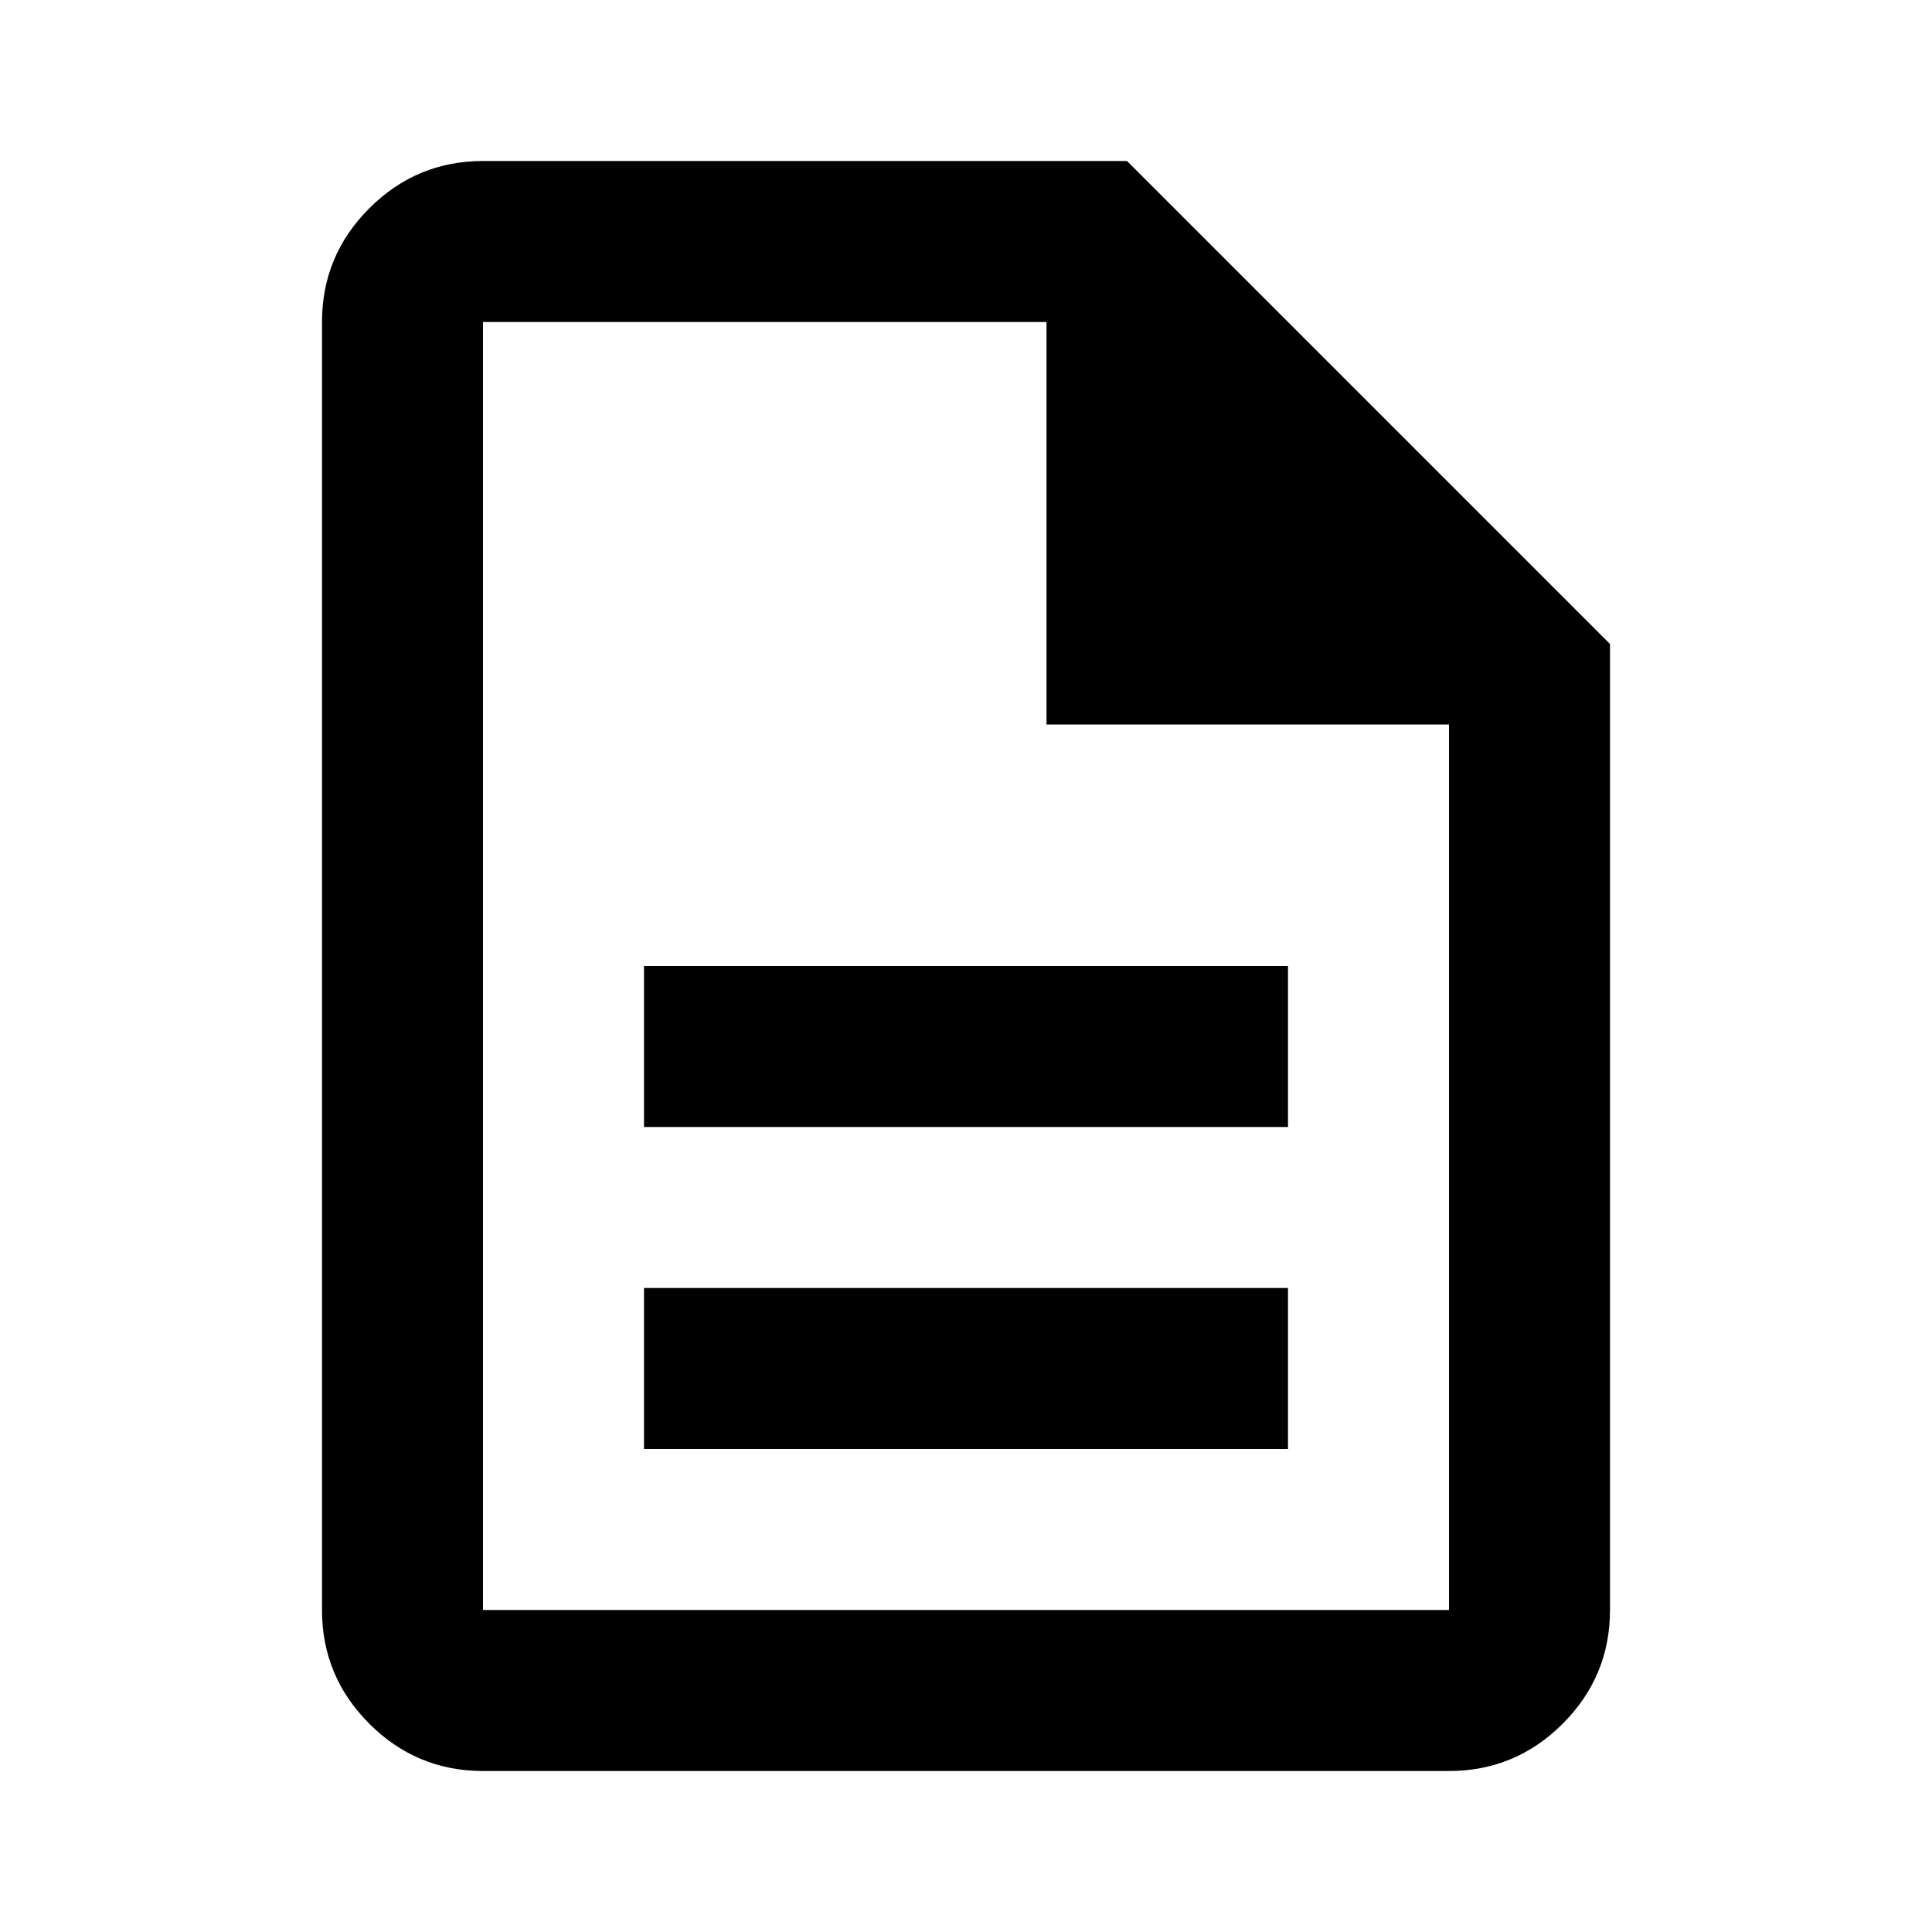
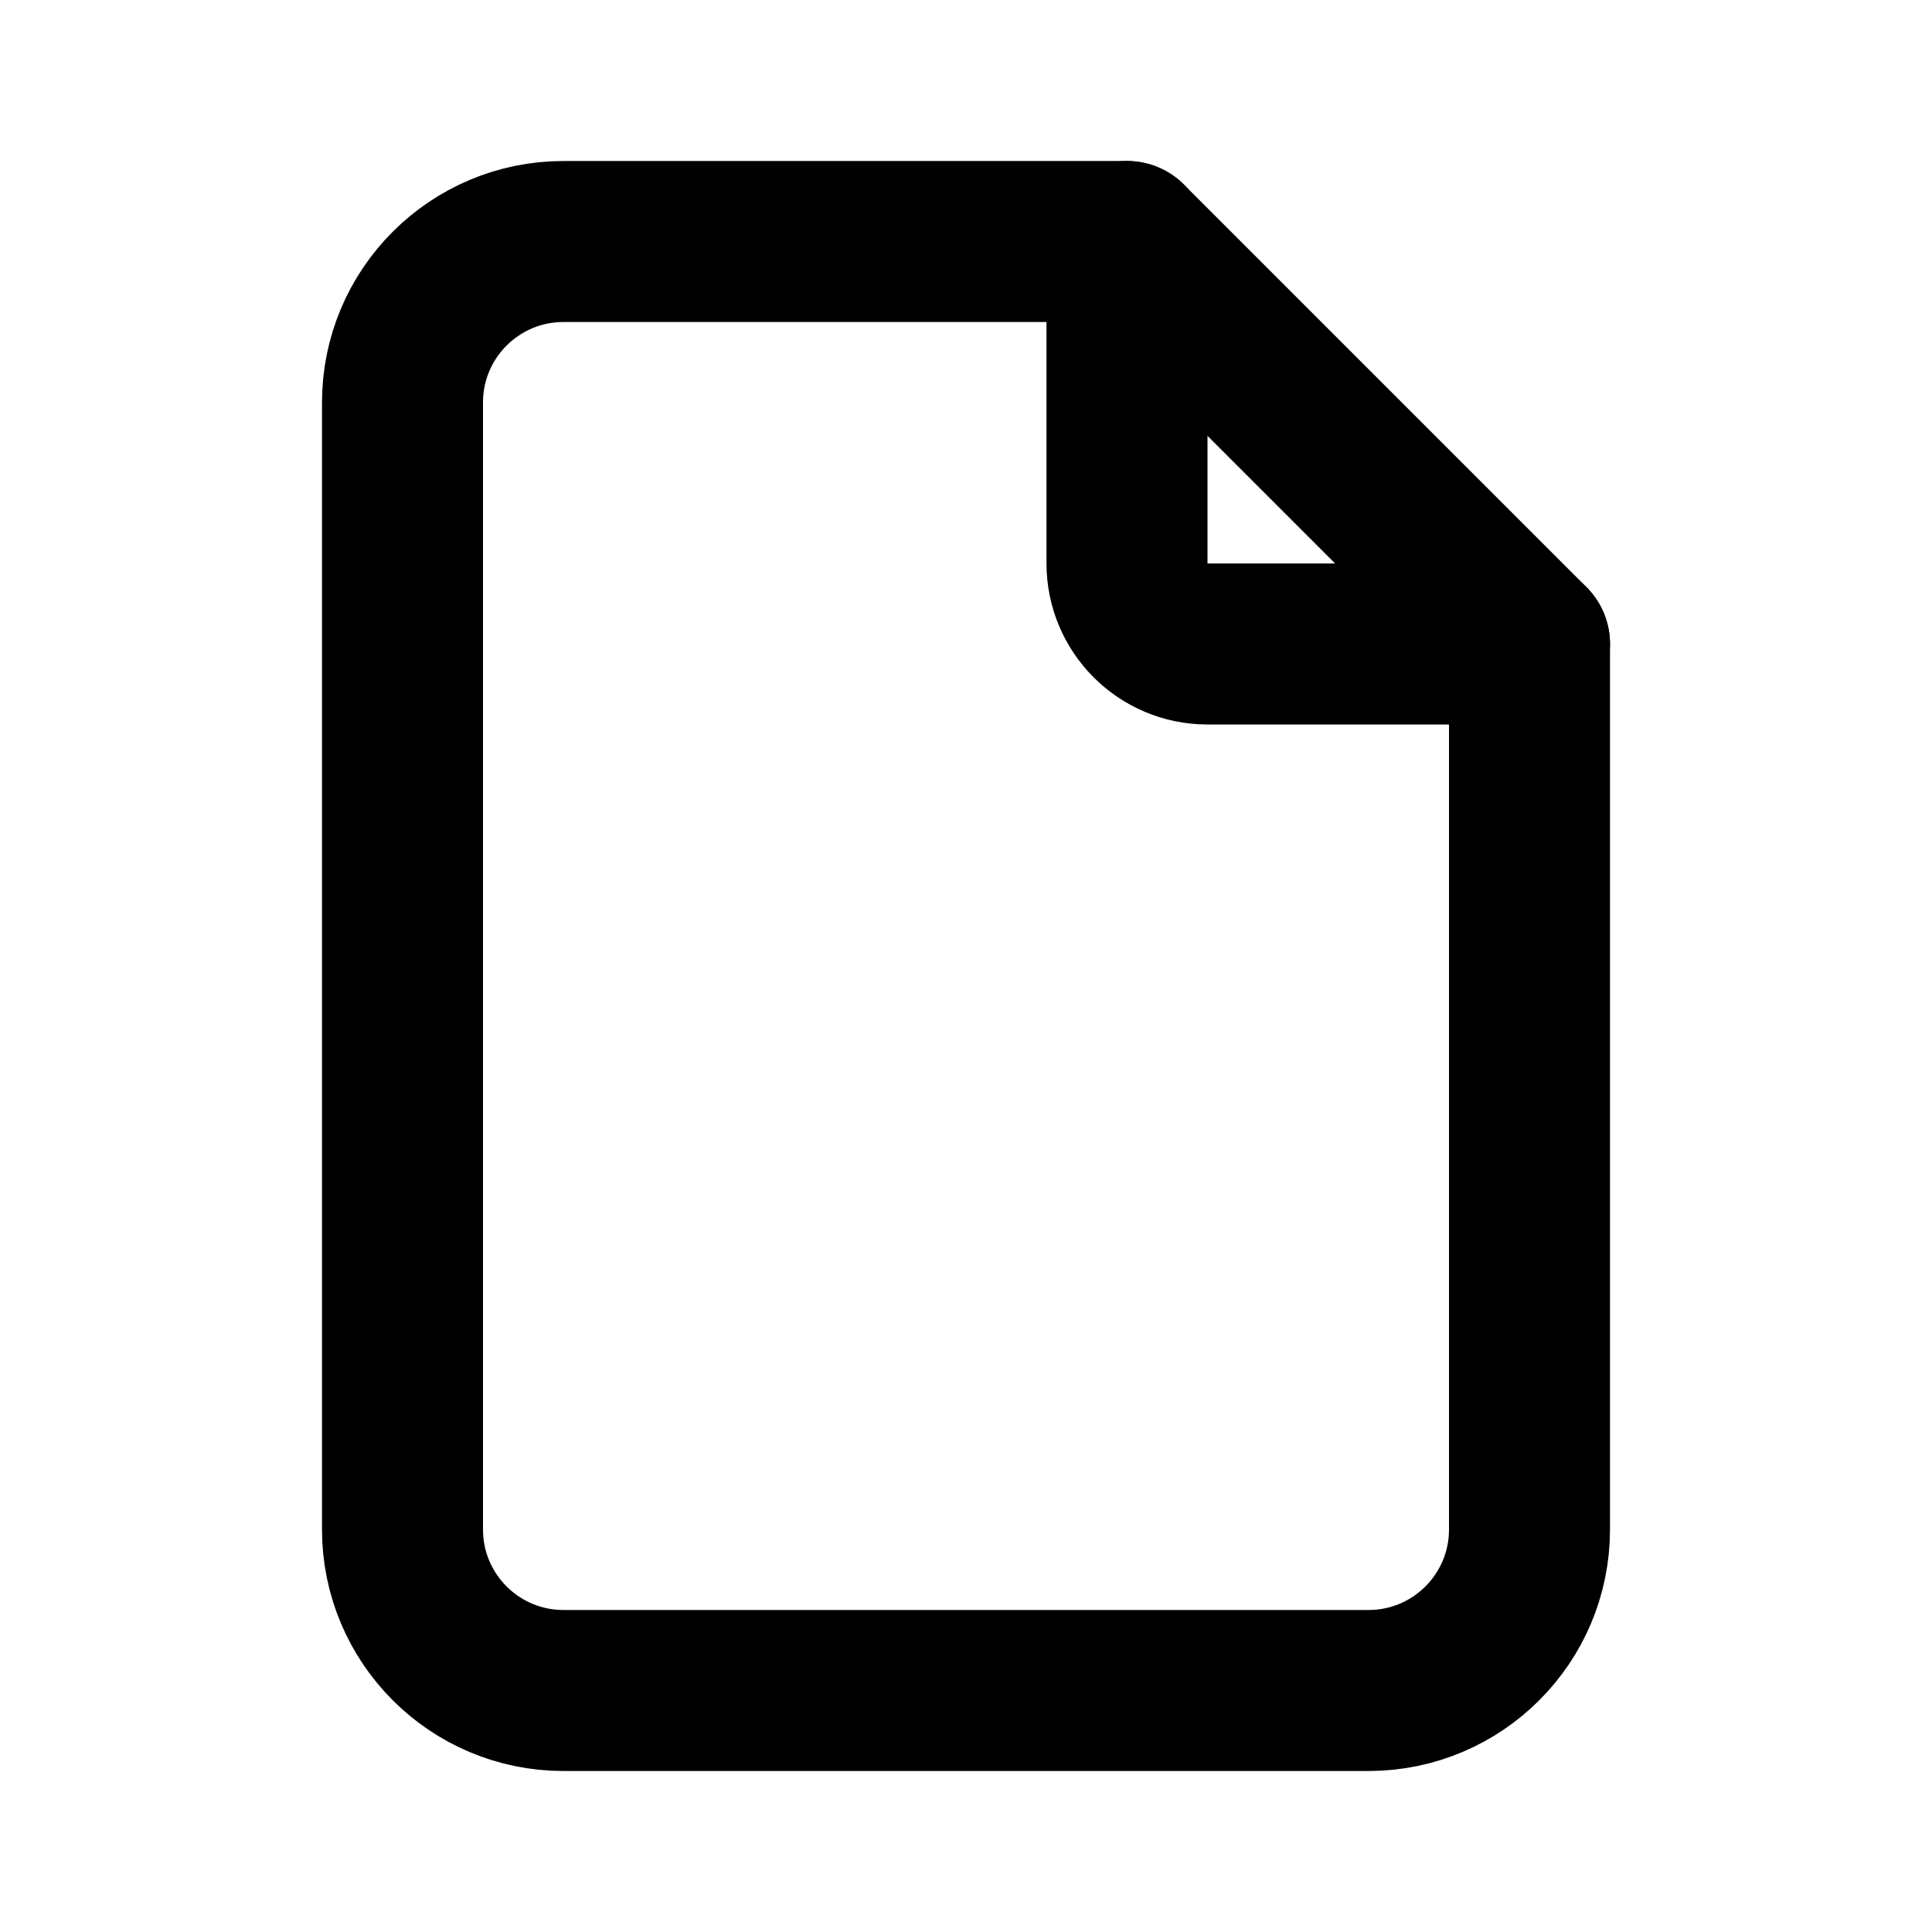
- <svg xmlns="http://www.w3.org/2000/svg" height="24" viewBox="0 -960 960 960" width="24">
-   <path d="M320-240h320v-80H320v80Zm0-160h320v-80H320v80ZM240-80q-33 0-56.5-23.5T160-160v-640q0-33 23.5-56.5T240-880h320l240 240v480q0 33-23.5 56.5T720-80H240Zm280-520v-200H240v640h480v-440H520ZM240-800v200-200 640-640Z" />
+ <svg xmlns="http://www.w3.org/2000/svg" width="24" height="24" viewBox="0 0 24 24" fill="none" stroke="#000000" stroke-width="2" stroke-linecap="round" stroke-linejoin="round" class="icon icon-tabler icons-tabler-outline icon-tabler-file">
+   <path stroke="none" d="M0 0h24v24H0z" fill="none" />
+   <path d="M14 3v4a1 1 0 0 0 1 1h4" />
+   <path d="M17 21h-10a2 2 0 0 1 -2 -2v-14a2 2 0 0 1 2 -2h7l5 5v11a2 2 0 0 1 -2 2" />
</svg>
